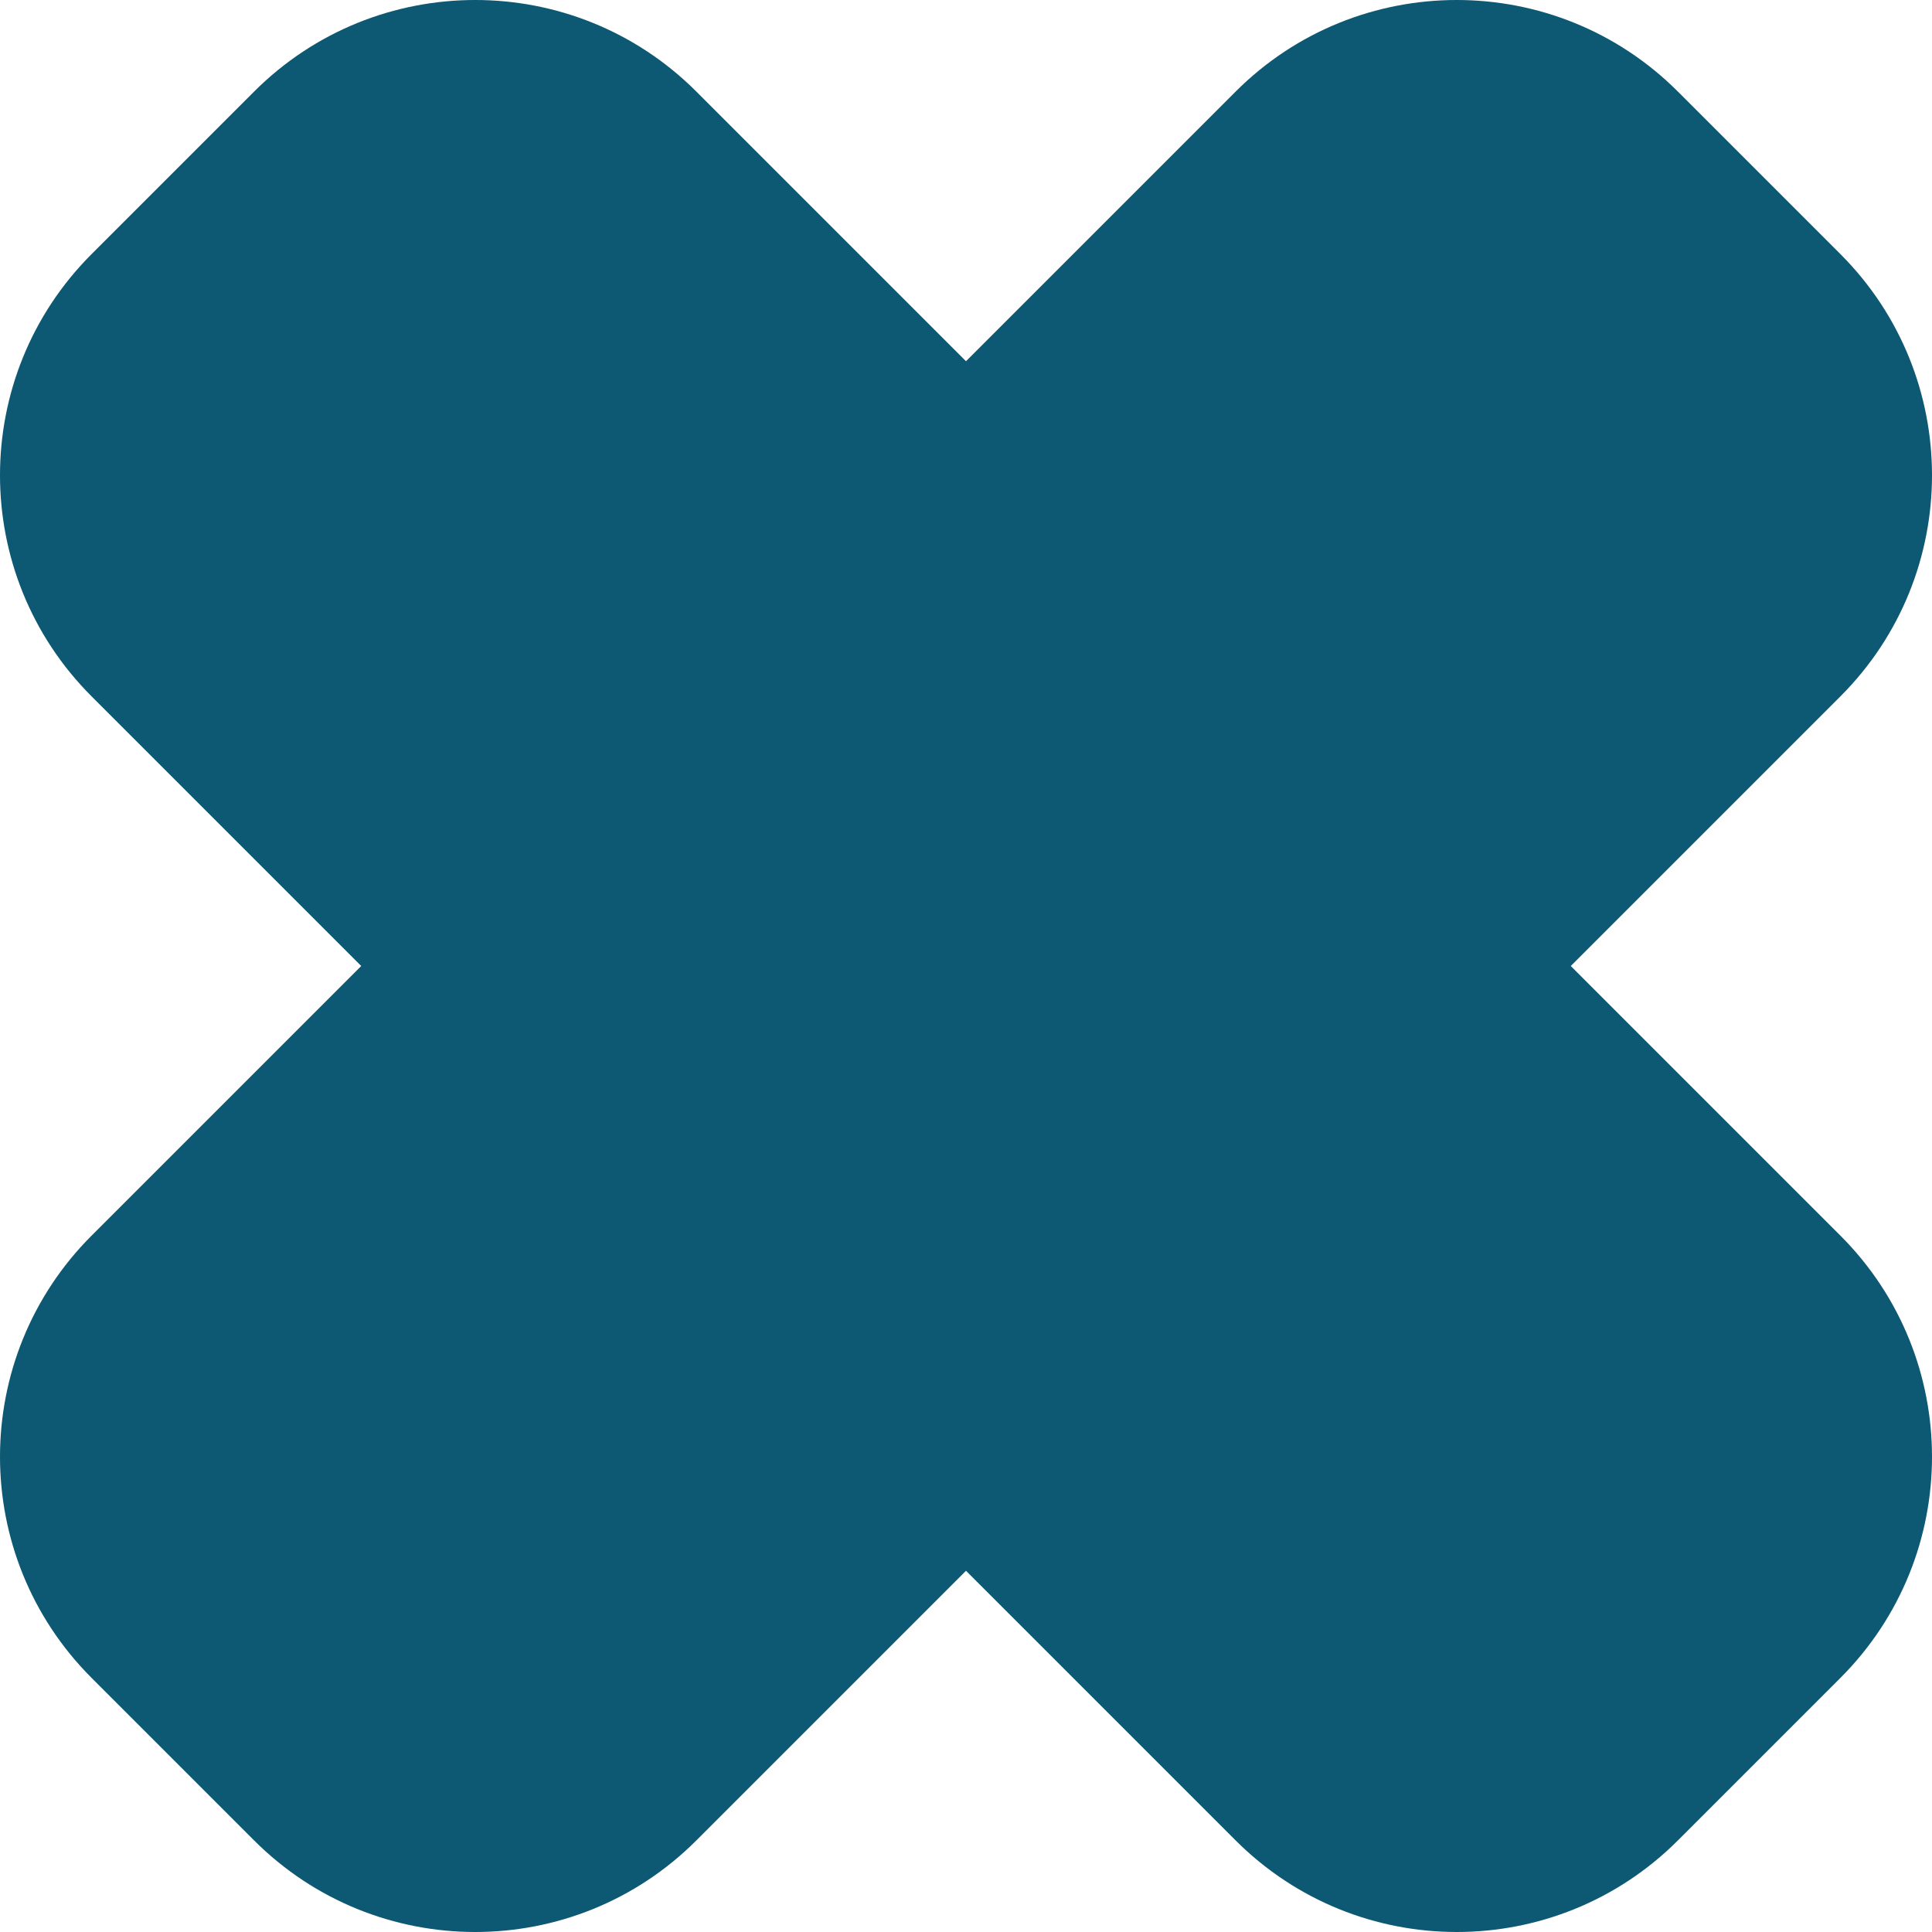
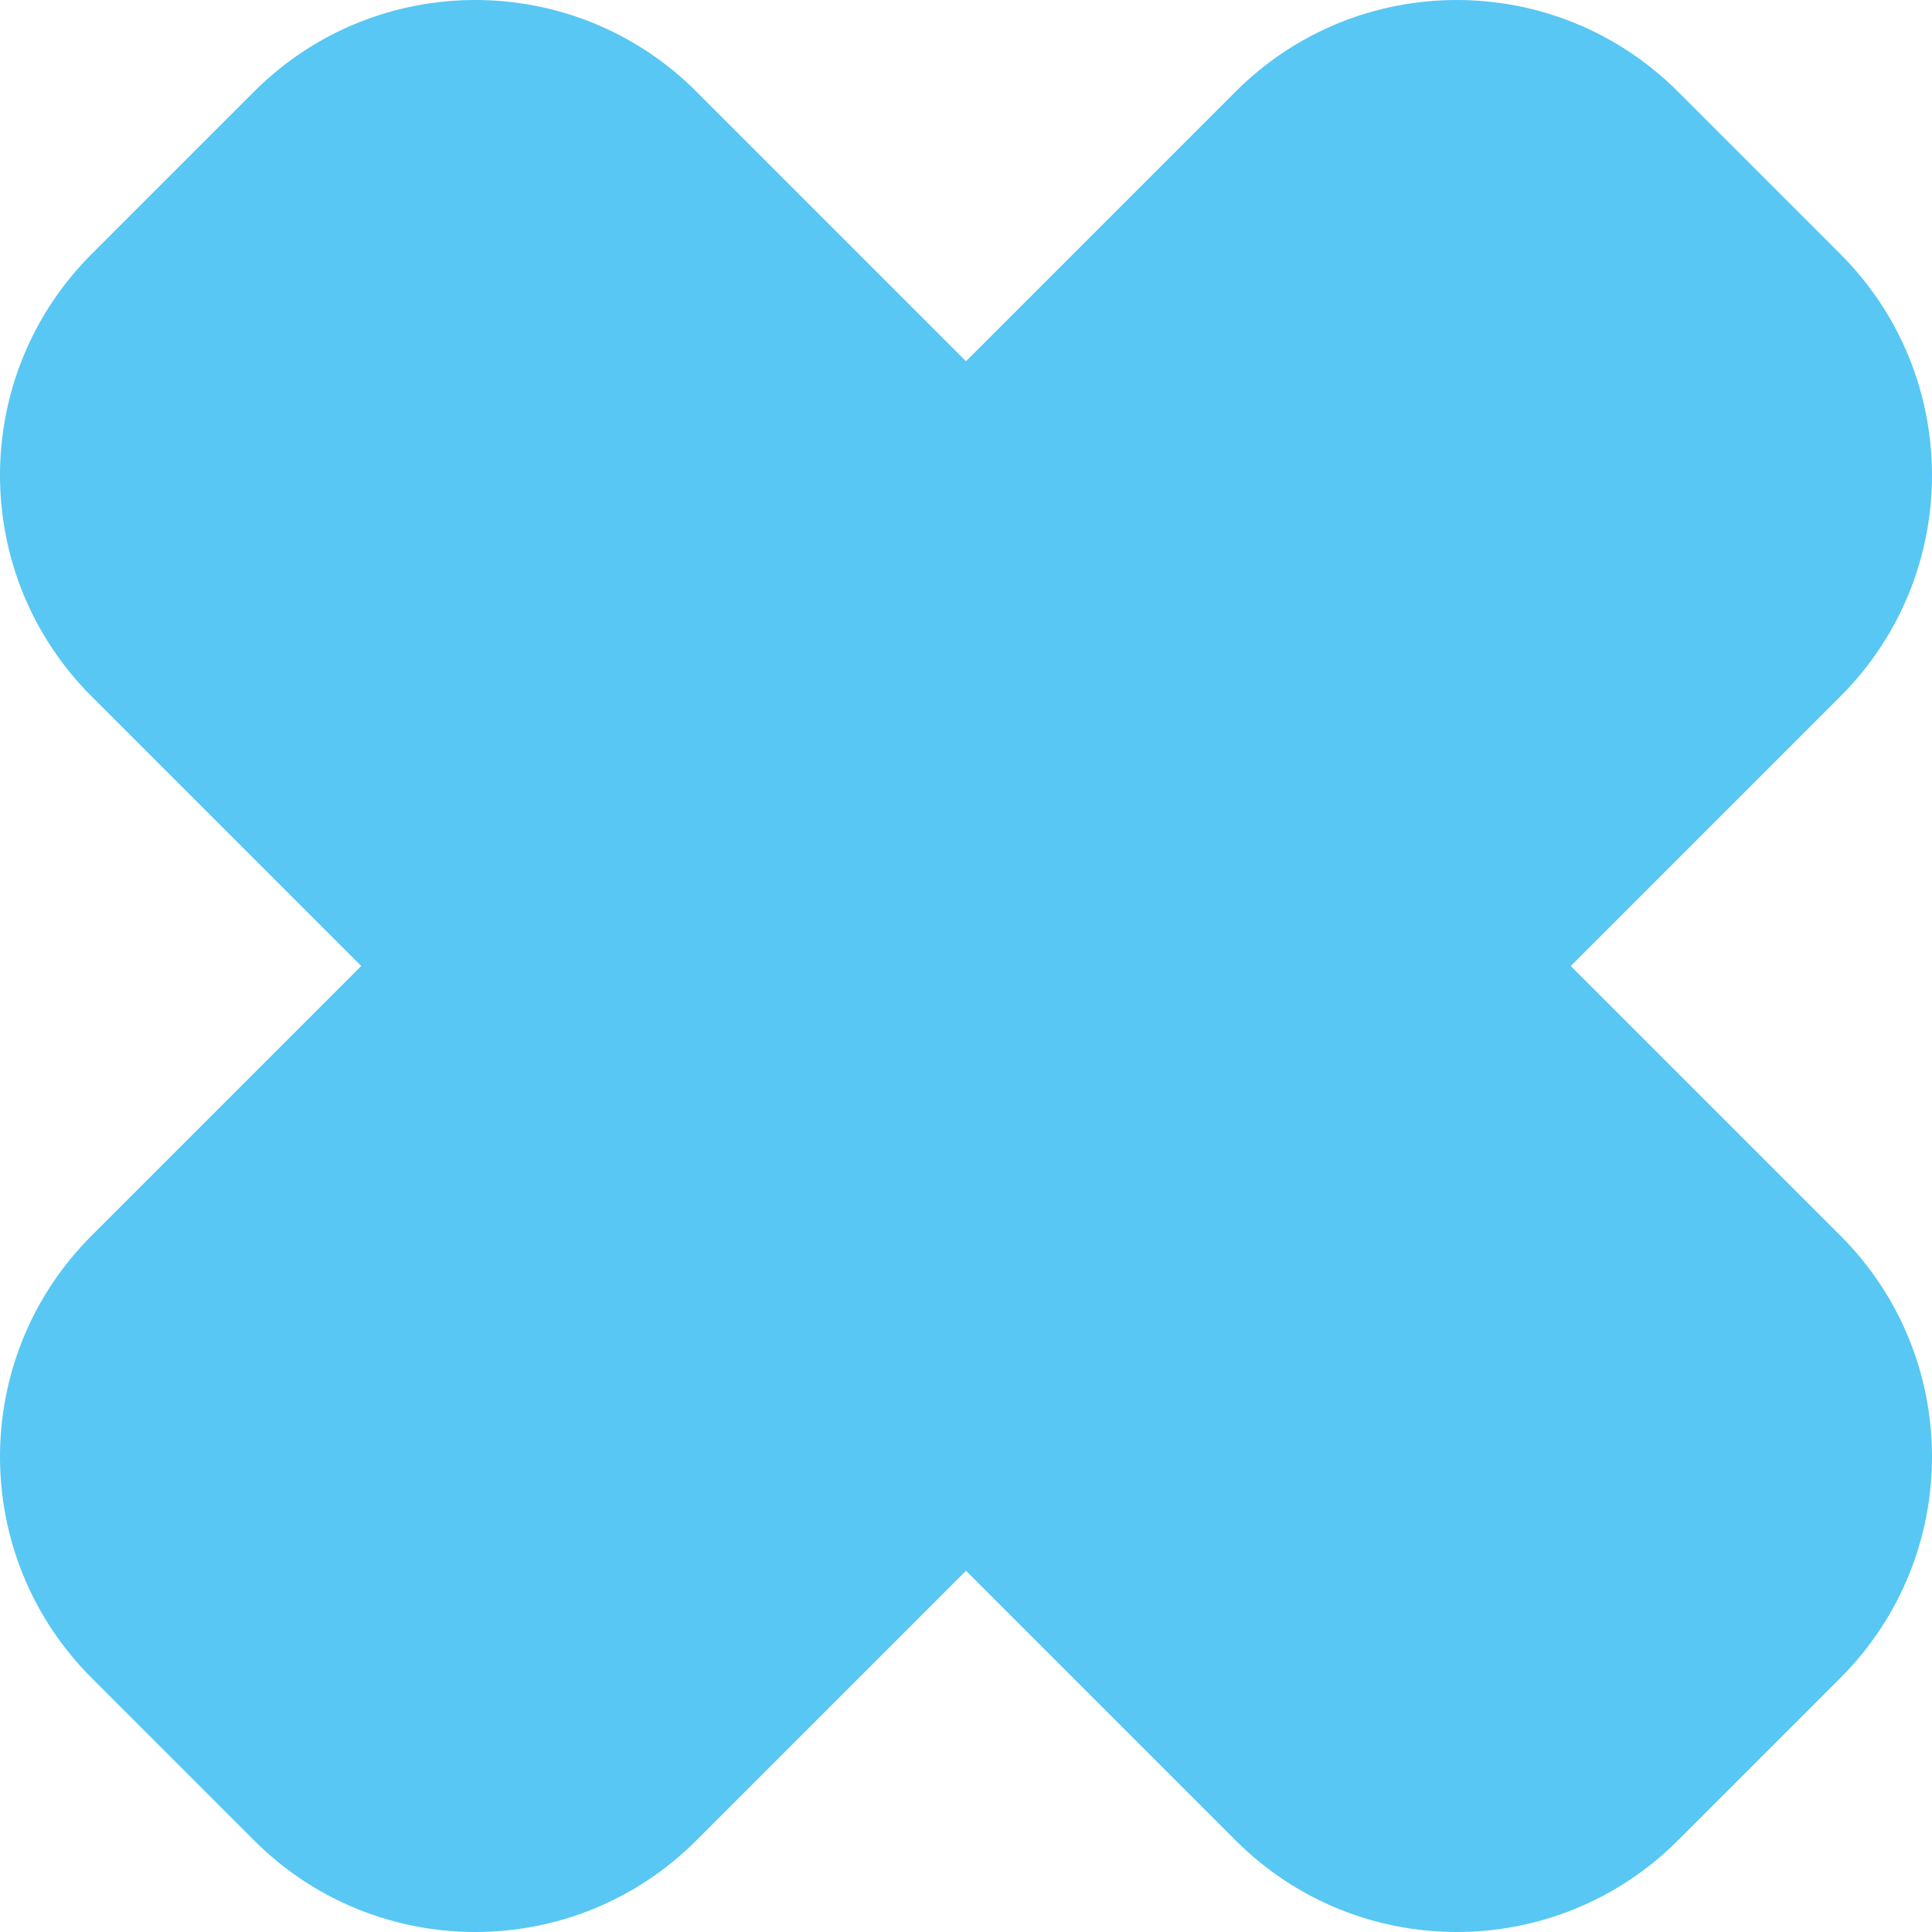
<svg xmlns="http://www.w3.org/2000/svg" width="108" height="108" viewBox="0 0 108 108" fill="none">
-   <path d="M5.121 38.929C-1.707 32.101 -1.707 21.03 5.121 14.203L14.203 5.121C21.03 -1.707 32.101 -1.707 38.929 5.121L102.879 69.071C109.707 75.899 109.707 86.969 102.879 93.797L93.797 102.879C86.969 109.707 75.899 109.707 69.071 102.879L5.121 38.929Z" fill="#0D5872" />
-   <path d="M38.929 102.879C32.101 109.707 21.03 109.707 14.203 102.879L5.121 93.797C-1.707 86.969 -1.707 75.899 5.121 69.071L69.071 5.121C75.899 -1.707 86.969 -1.707 93.797 5.121L102.879 14.203C109.707 21.03 109.707 32.101 102.879 38.929L38.929 102.879Z" fill="#0D5872" />
+   <path d="M5.121 38.929C-1.707 32.101 -1.707 21.03 5.121 14.203L14.203 5.121C21.03 -1.707 32.101 -1.707 38.929 5.121L102.879 69.071C109.707 75.899 109.707 86.969 102.879 93.797L93.797 102.879C86.969 109.707 75.899 109.707 69.071 102.879L5.121 38.929Z" fill="#58C7F3" />
+   <path d="M38.929 102.879C32.101 109.707 21.03 109.707 14.203 102.879L5.121 93.797C-1.707 86.969 -1.707 75.899 5.121 69.071L69.071 5.121C75.899 -1.707 86.969 -1.707 93.797 5.121L102.879 14.203C109.707 21.03 109.707 32.101 102.879 38.929L38.929 102.879Z" fill="#58C7F3" />
</svg>
